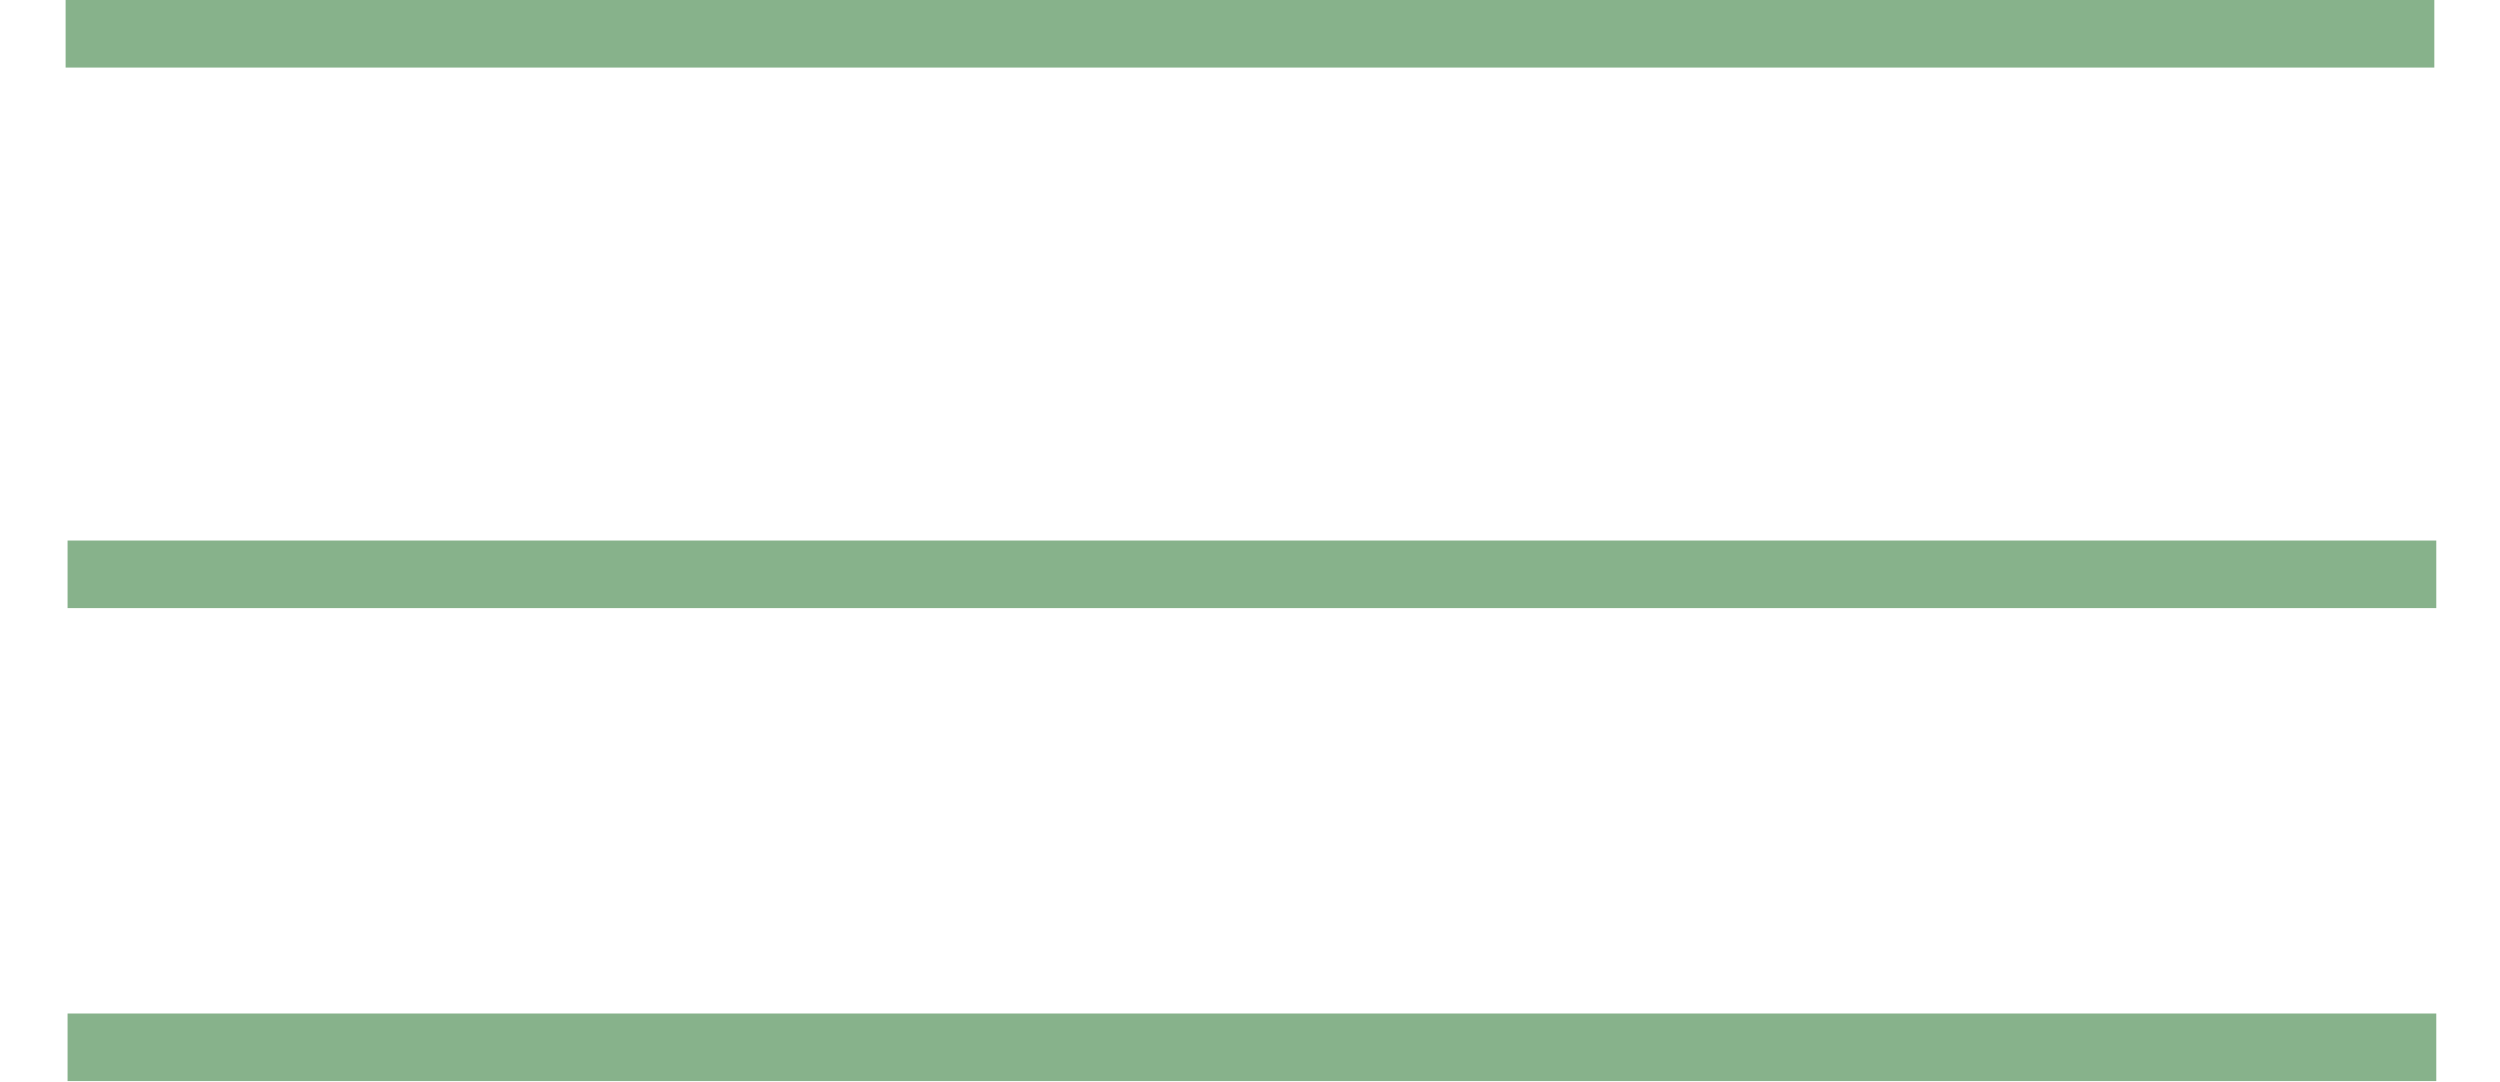
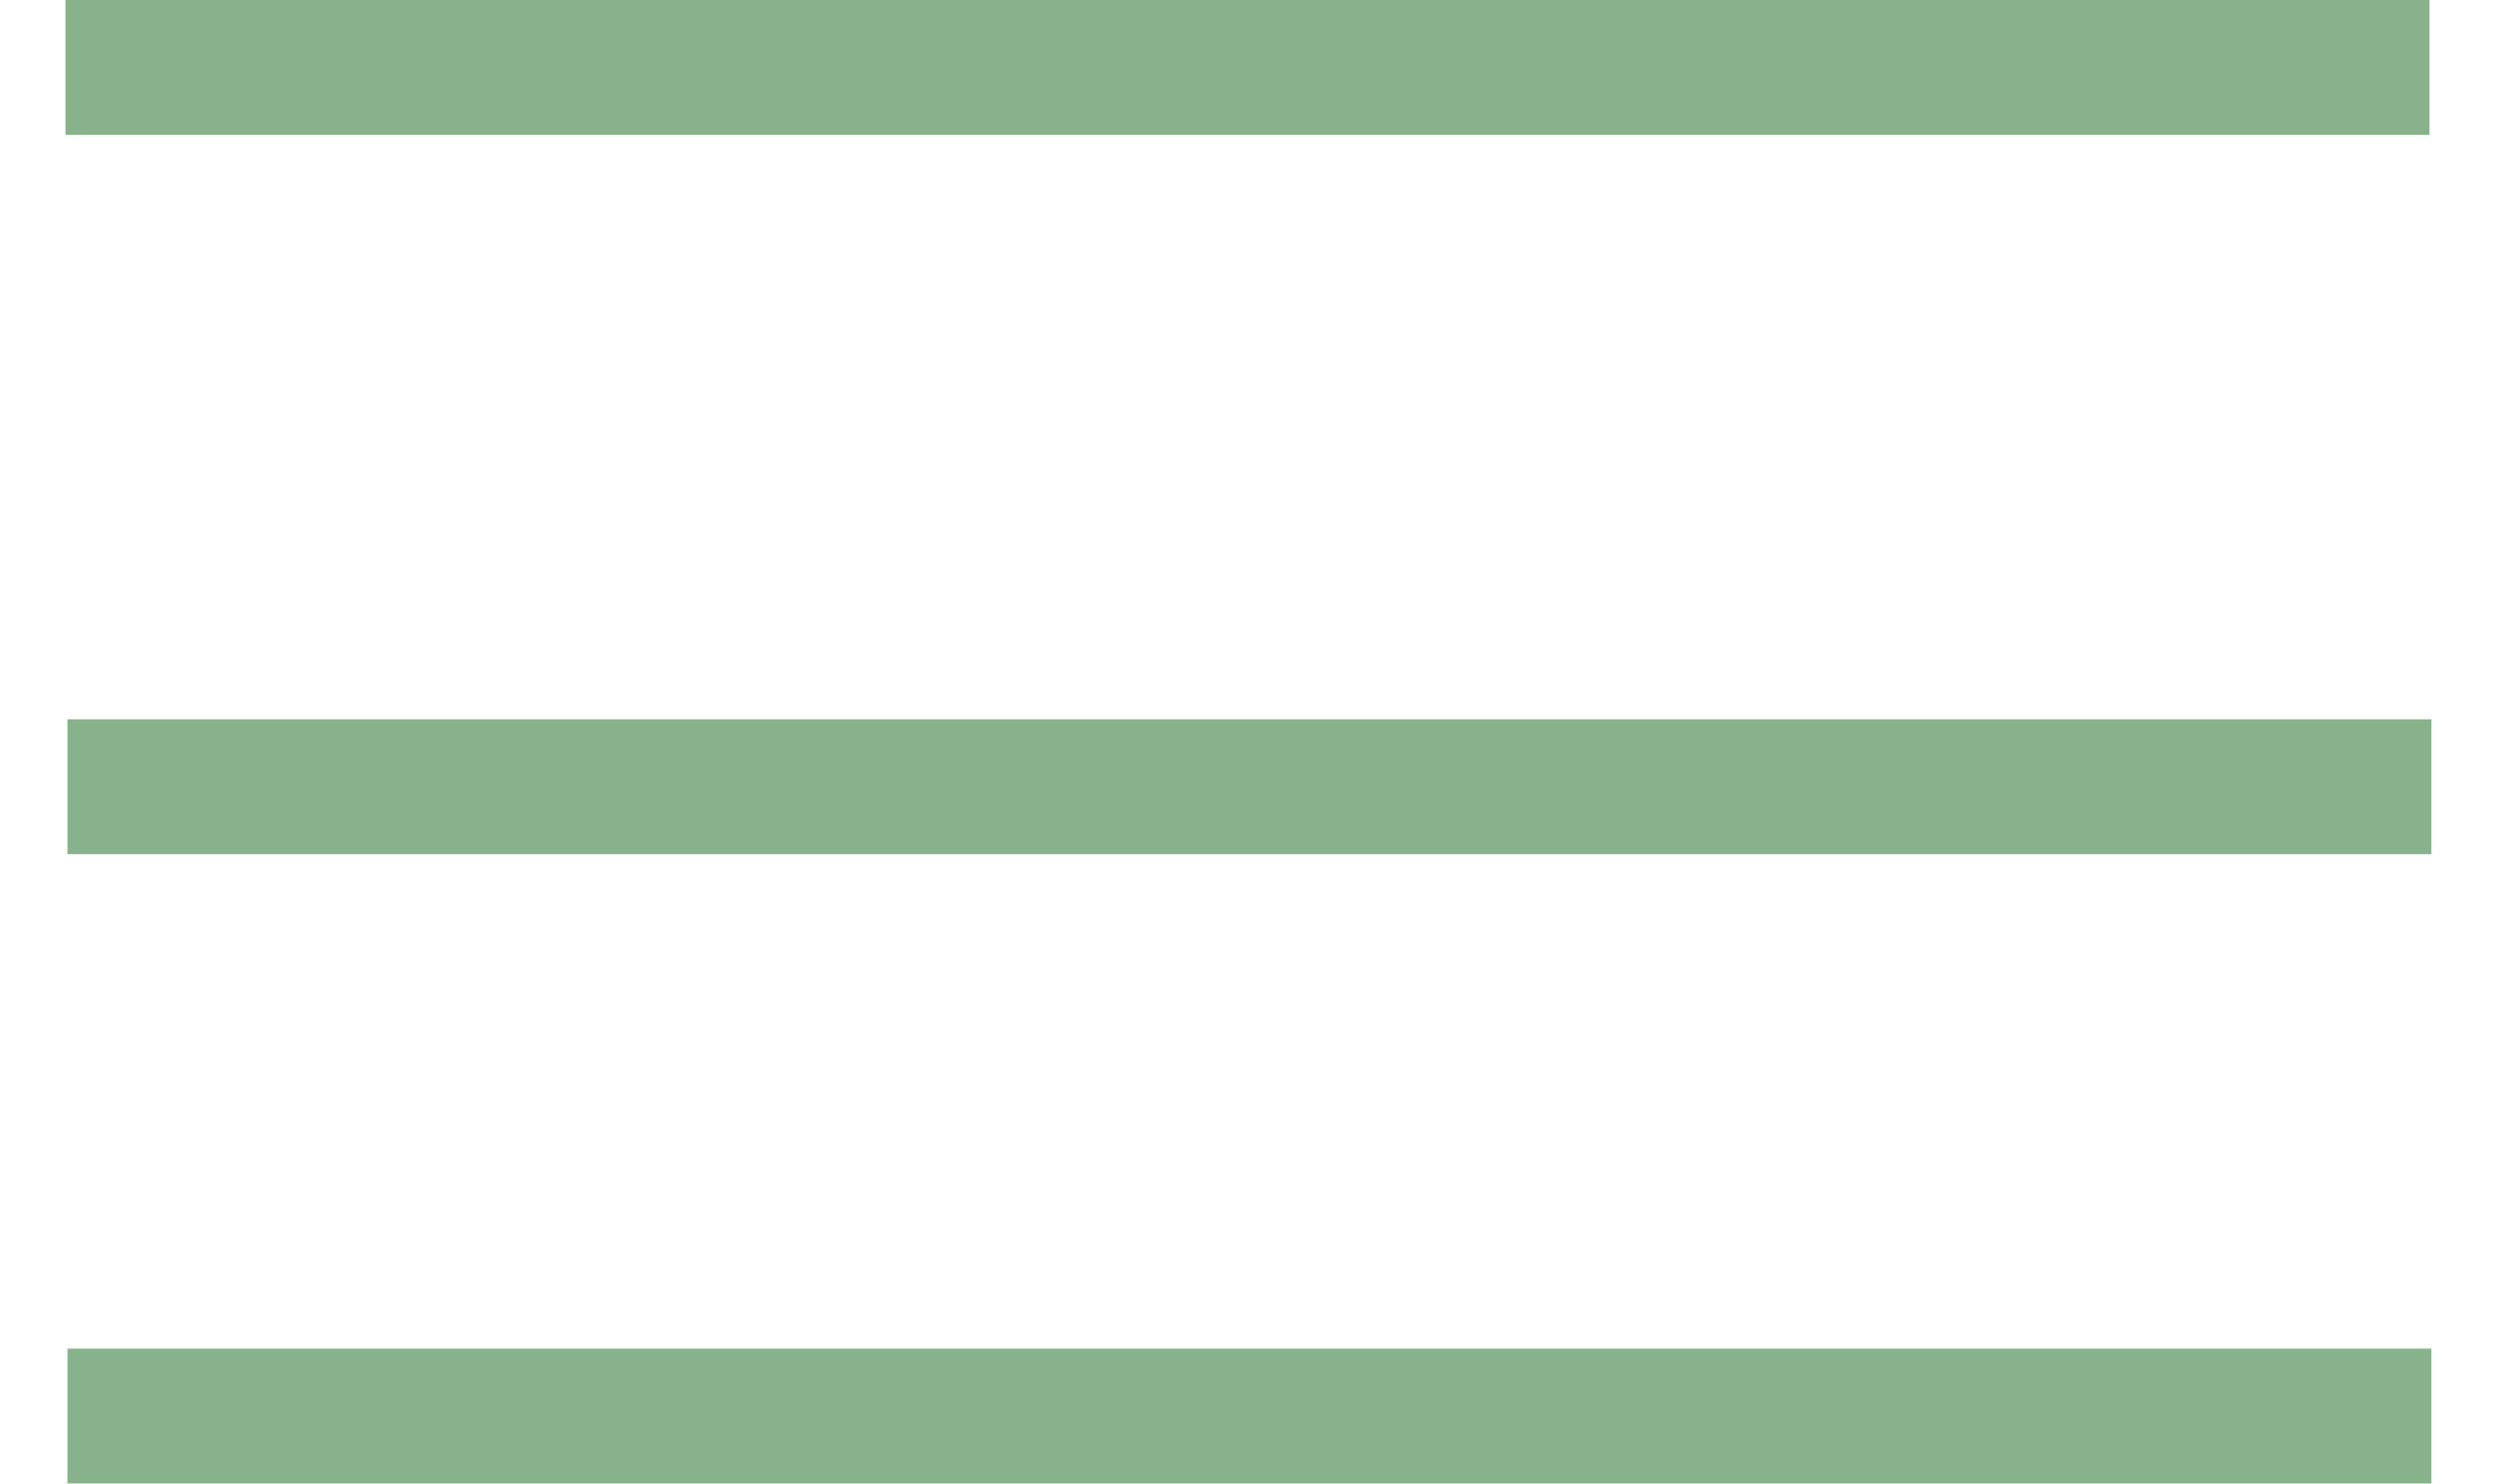
- <svg xmlns="http://www.w3.org/2000/svg" width="37" height="16" viewBox="0 0 37 16" fill="none">
-   <line x1="0.971" y1="0.5" x2="36.028" y2="0.5" stroke="#87B28B" />
-   <line x1="1" y1="15.5" x2="36.057" y2="15.5" stroke="#87B28B" />
-   <line x1="1" y1="8.5" x2="36.057" y2="8.5" stroke="#87B28B" />
+ <svg xmlns="http://www.w3.org/2000/svg" width="37" height="22" viewBox="0 0 37 22" fill="none">
+   <line x1="0.971" y1="1" x2="36.028" y2="1" stroke="#87B28B" stroke-width="2" />
+   <line x1="1" y1="21" x2="36.057" y2="21" stroke="#87B28B" stroke-width="2" />
+   <line x1="1" y1="11.667" x2="36.057" y2="11.667" stroke="#87B28B" stroke-width="2" />
</svg>
